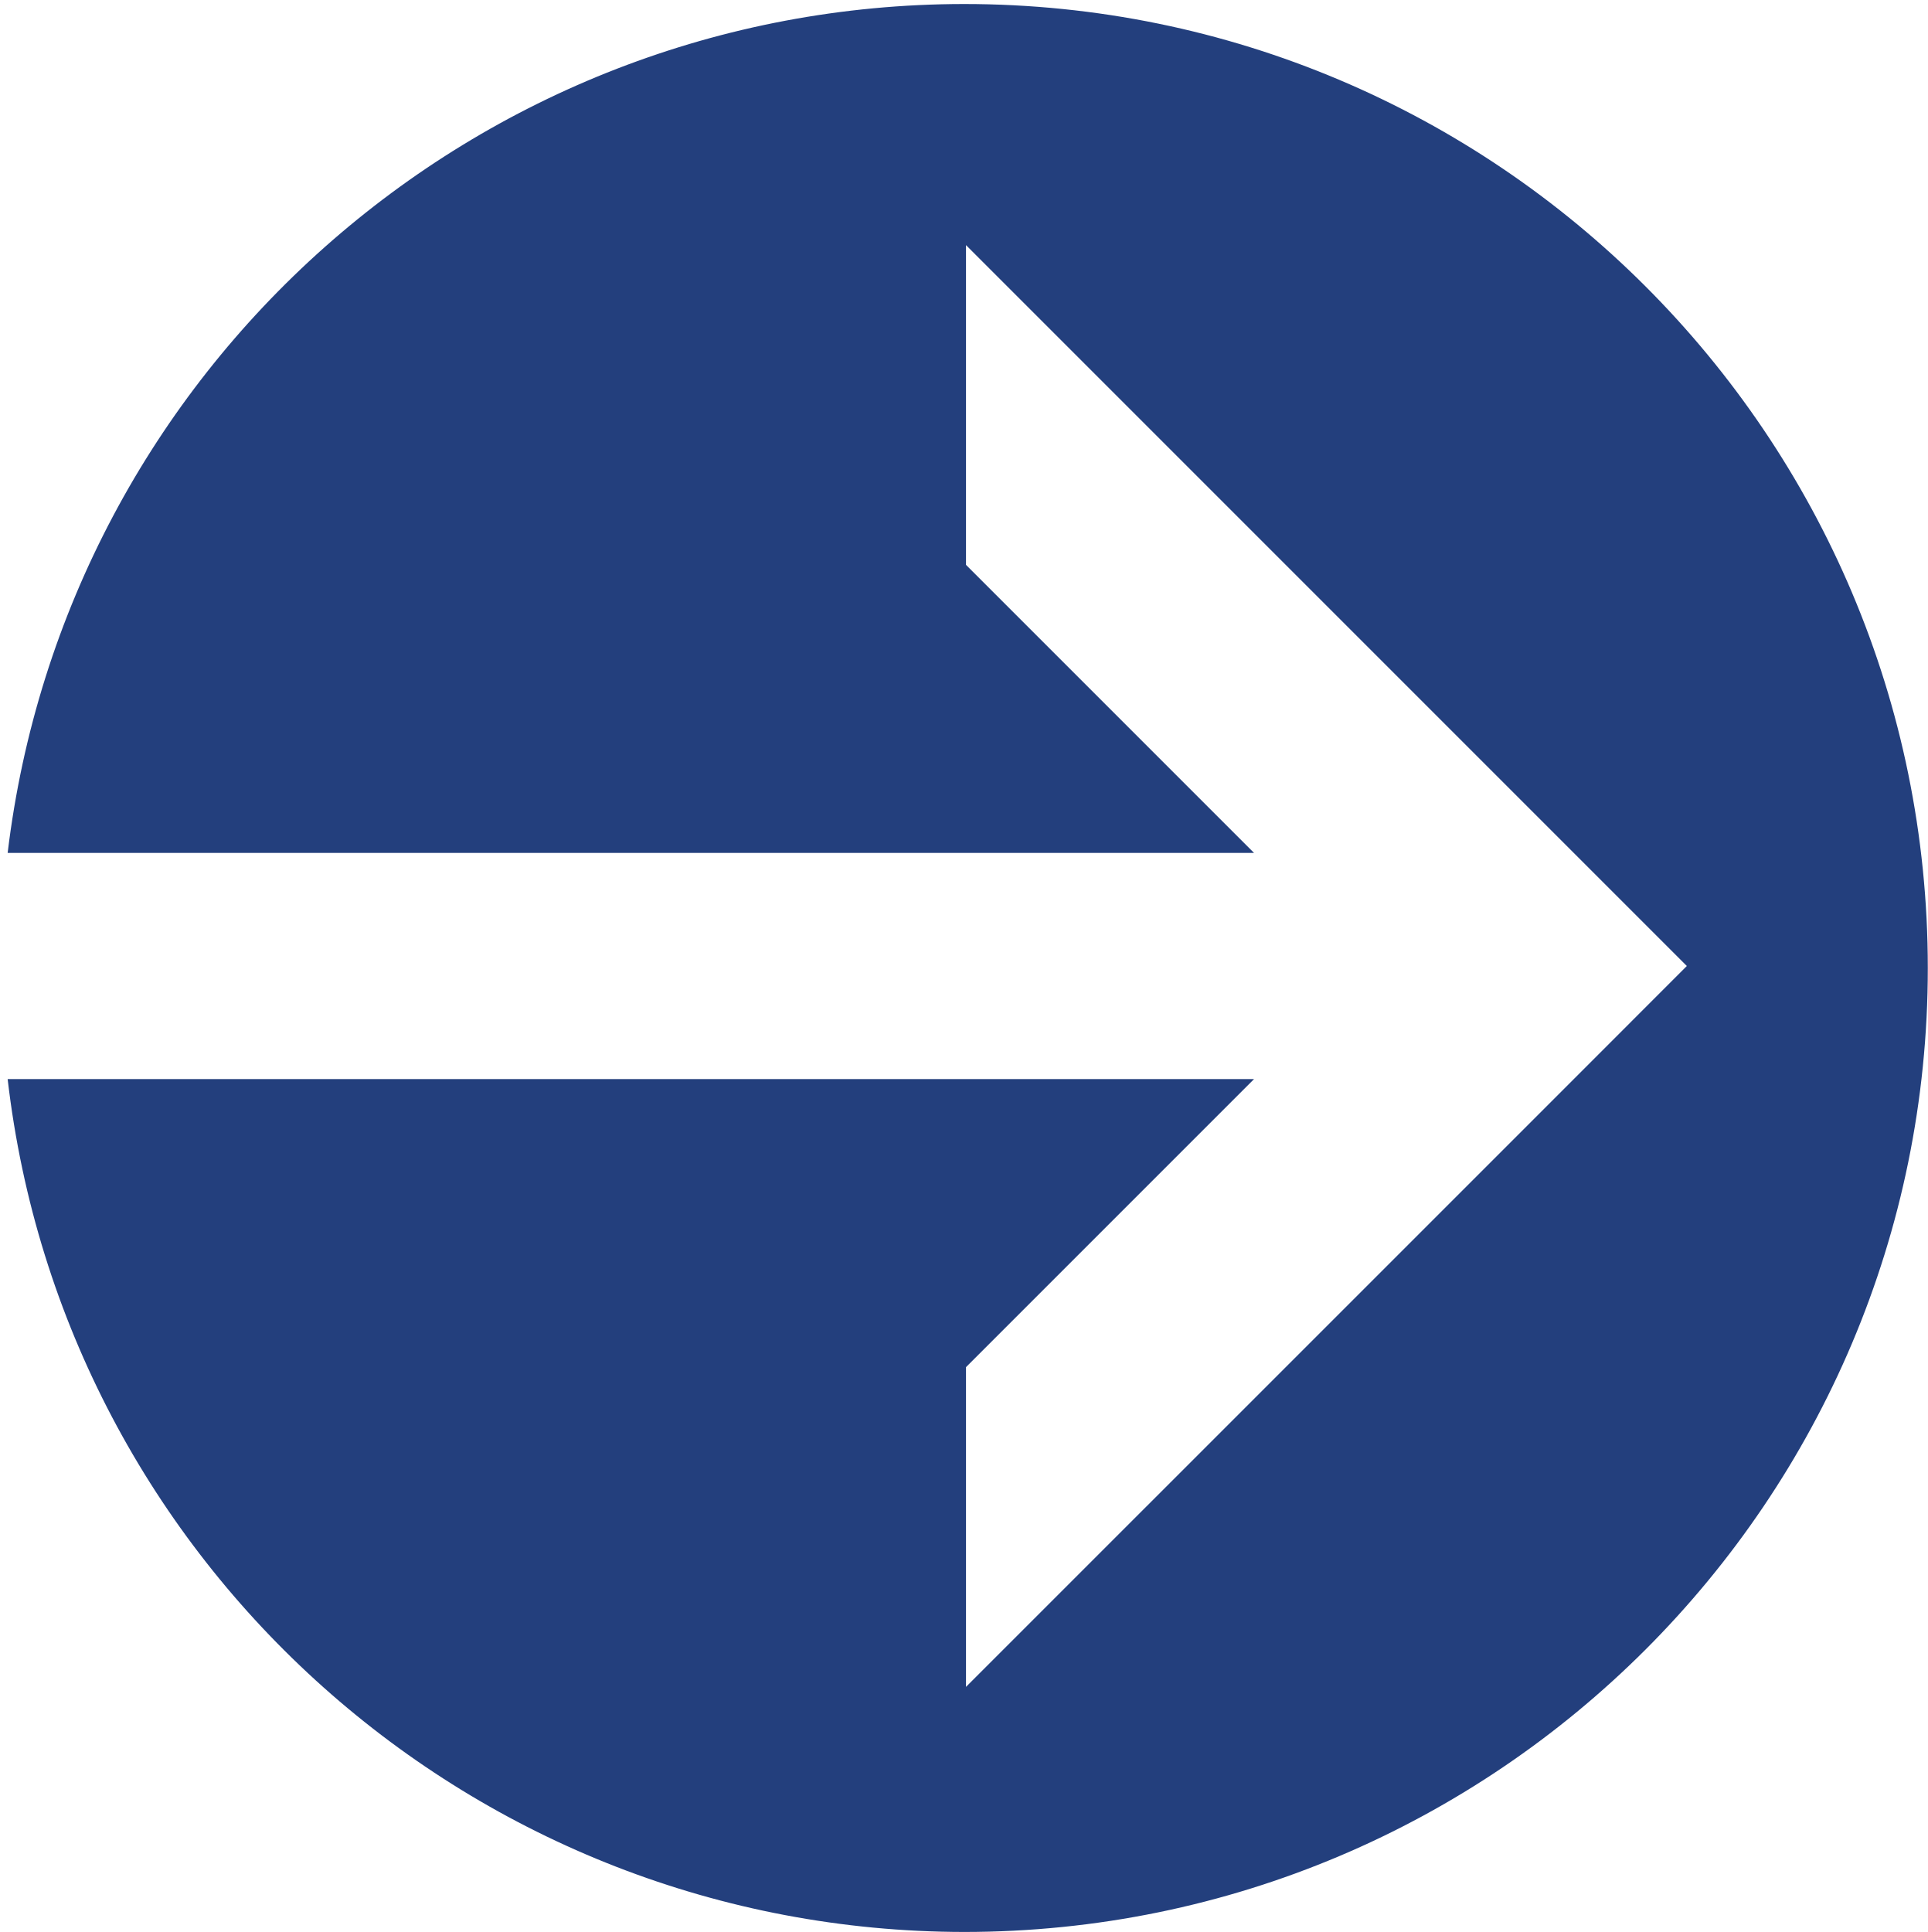
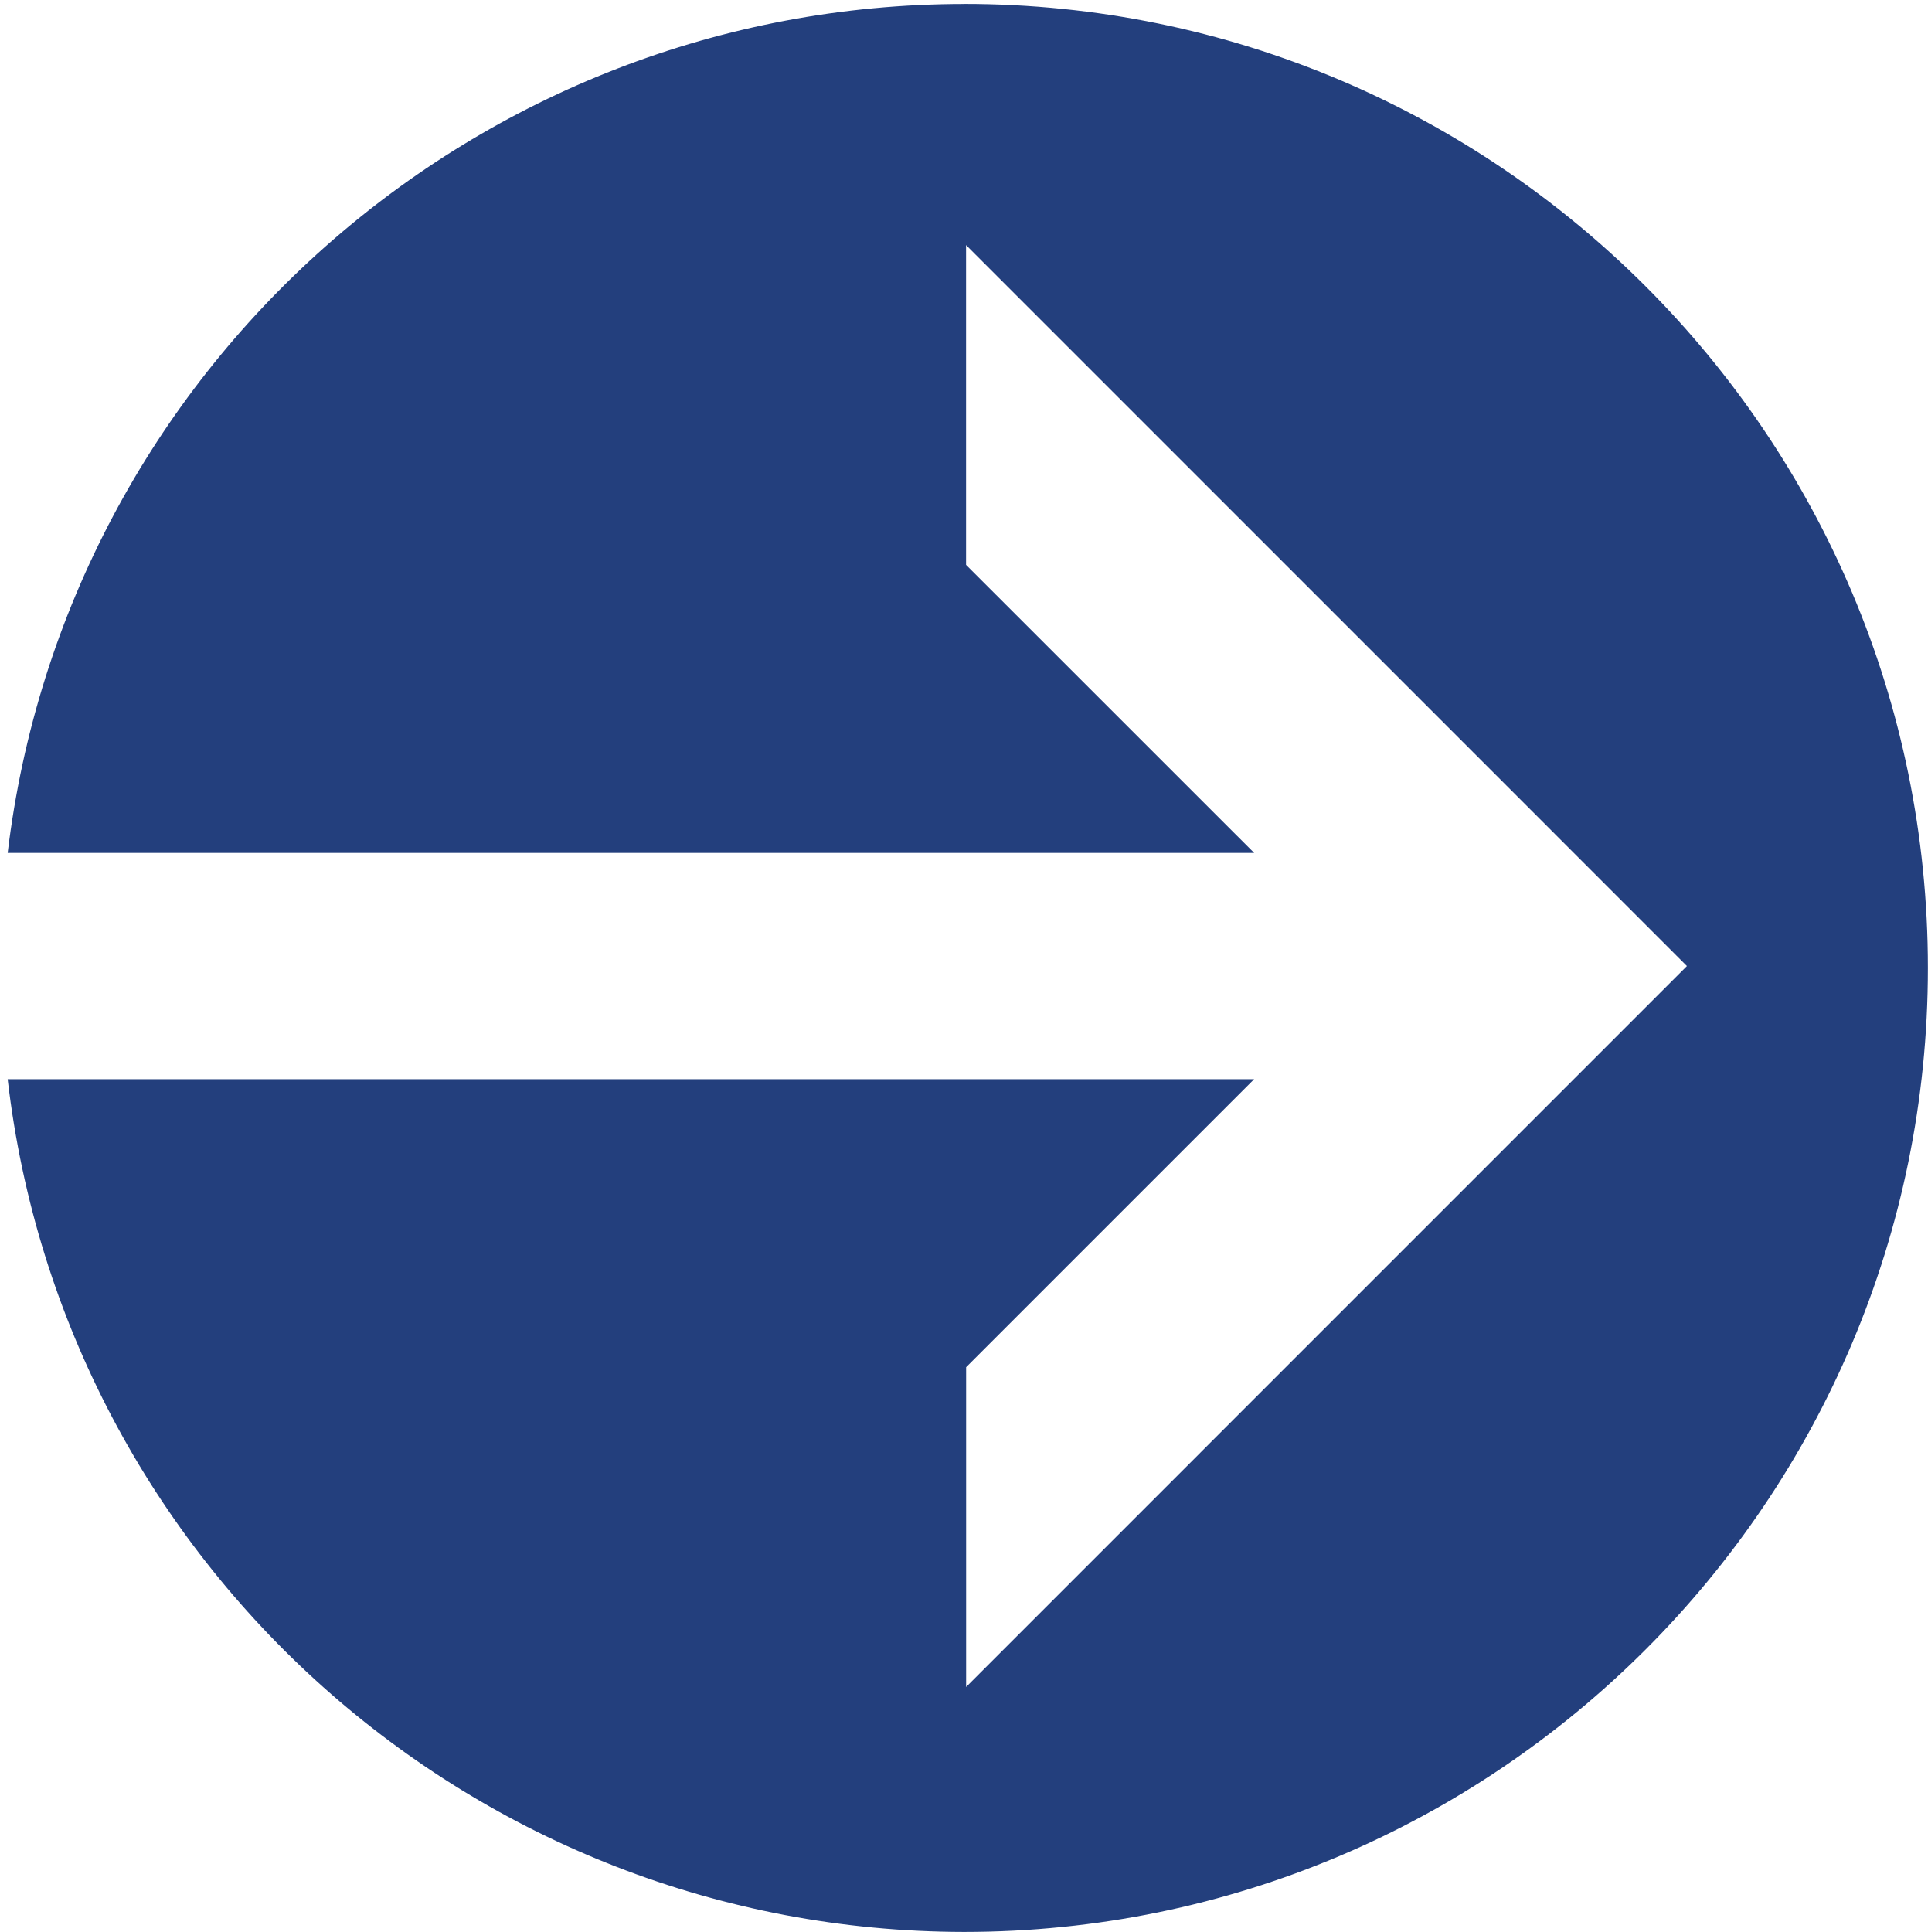
- <svg xmlns="http://www.w3.org/2000/svg" width="9.031mm" height="9.05mm" viewBox="0 0 32 32.066" id="svg6047" version="1.1">
-   <defs id="defs6049" />
-   <g id="layer1" transform="translate(-23.60031,-22.43972)">
-     <path style="opacity:1;fill:#233f7d;fill-opacity:1;fill-rule:evenodd;stroke:none;stroke-width:2;stroke-linecap:round;stroke-linejoin:round;stroke-miterlimit:4;stroke-dasharray:none;stroke-opacity:1" d="M 16 0.066 A 16 16 0 0 0 0.127 14.156 L 20.816 14.156 L 16.035 9.375 L 16.035 4.068 L 25.346 13.379 L 28 16.033 L 25.346 18.688 L 16.035 27.998 L 16.035 22.691 L 20.816 17.91 L 0.127 17.91 A 16 16 0 0 0 16 32.066 A 16 16 0 0 0 32 16.066 A 16 16 0 0 0 16 0.066 z " transform="translate(23.60031,22.43972)" id="path4140" />
-   </g>
+ <svg xmlns="http://www.w3.org/2000/svg" width="34.133" height="34.203" viewBox="0 0 32 32.066">
+   <path d="M16 .066A16 16 0 0 0 .127 14.156h20.69l-4.782-4.781V4.068l9.31 9.31L28 16.034l-2.654 2.654-9.31 9.311v-5.307l4.78-4.78H.127A16 16 0 0 0 16 32.065a16 16 0 0 0 16-16 16 16 0 0 0-16-16z" fill="#233f7d" fill-rule="evenodd" />
</svg>
